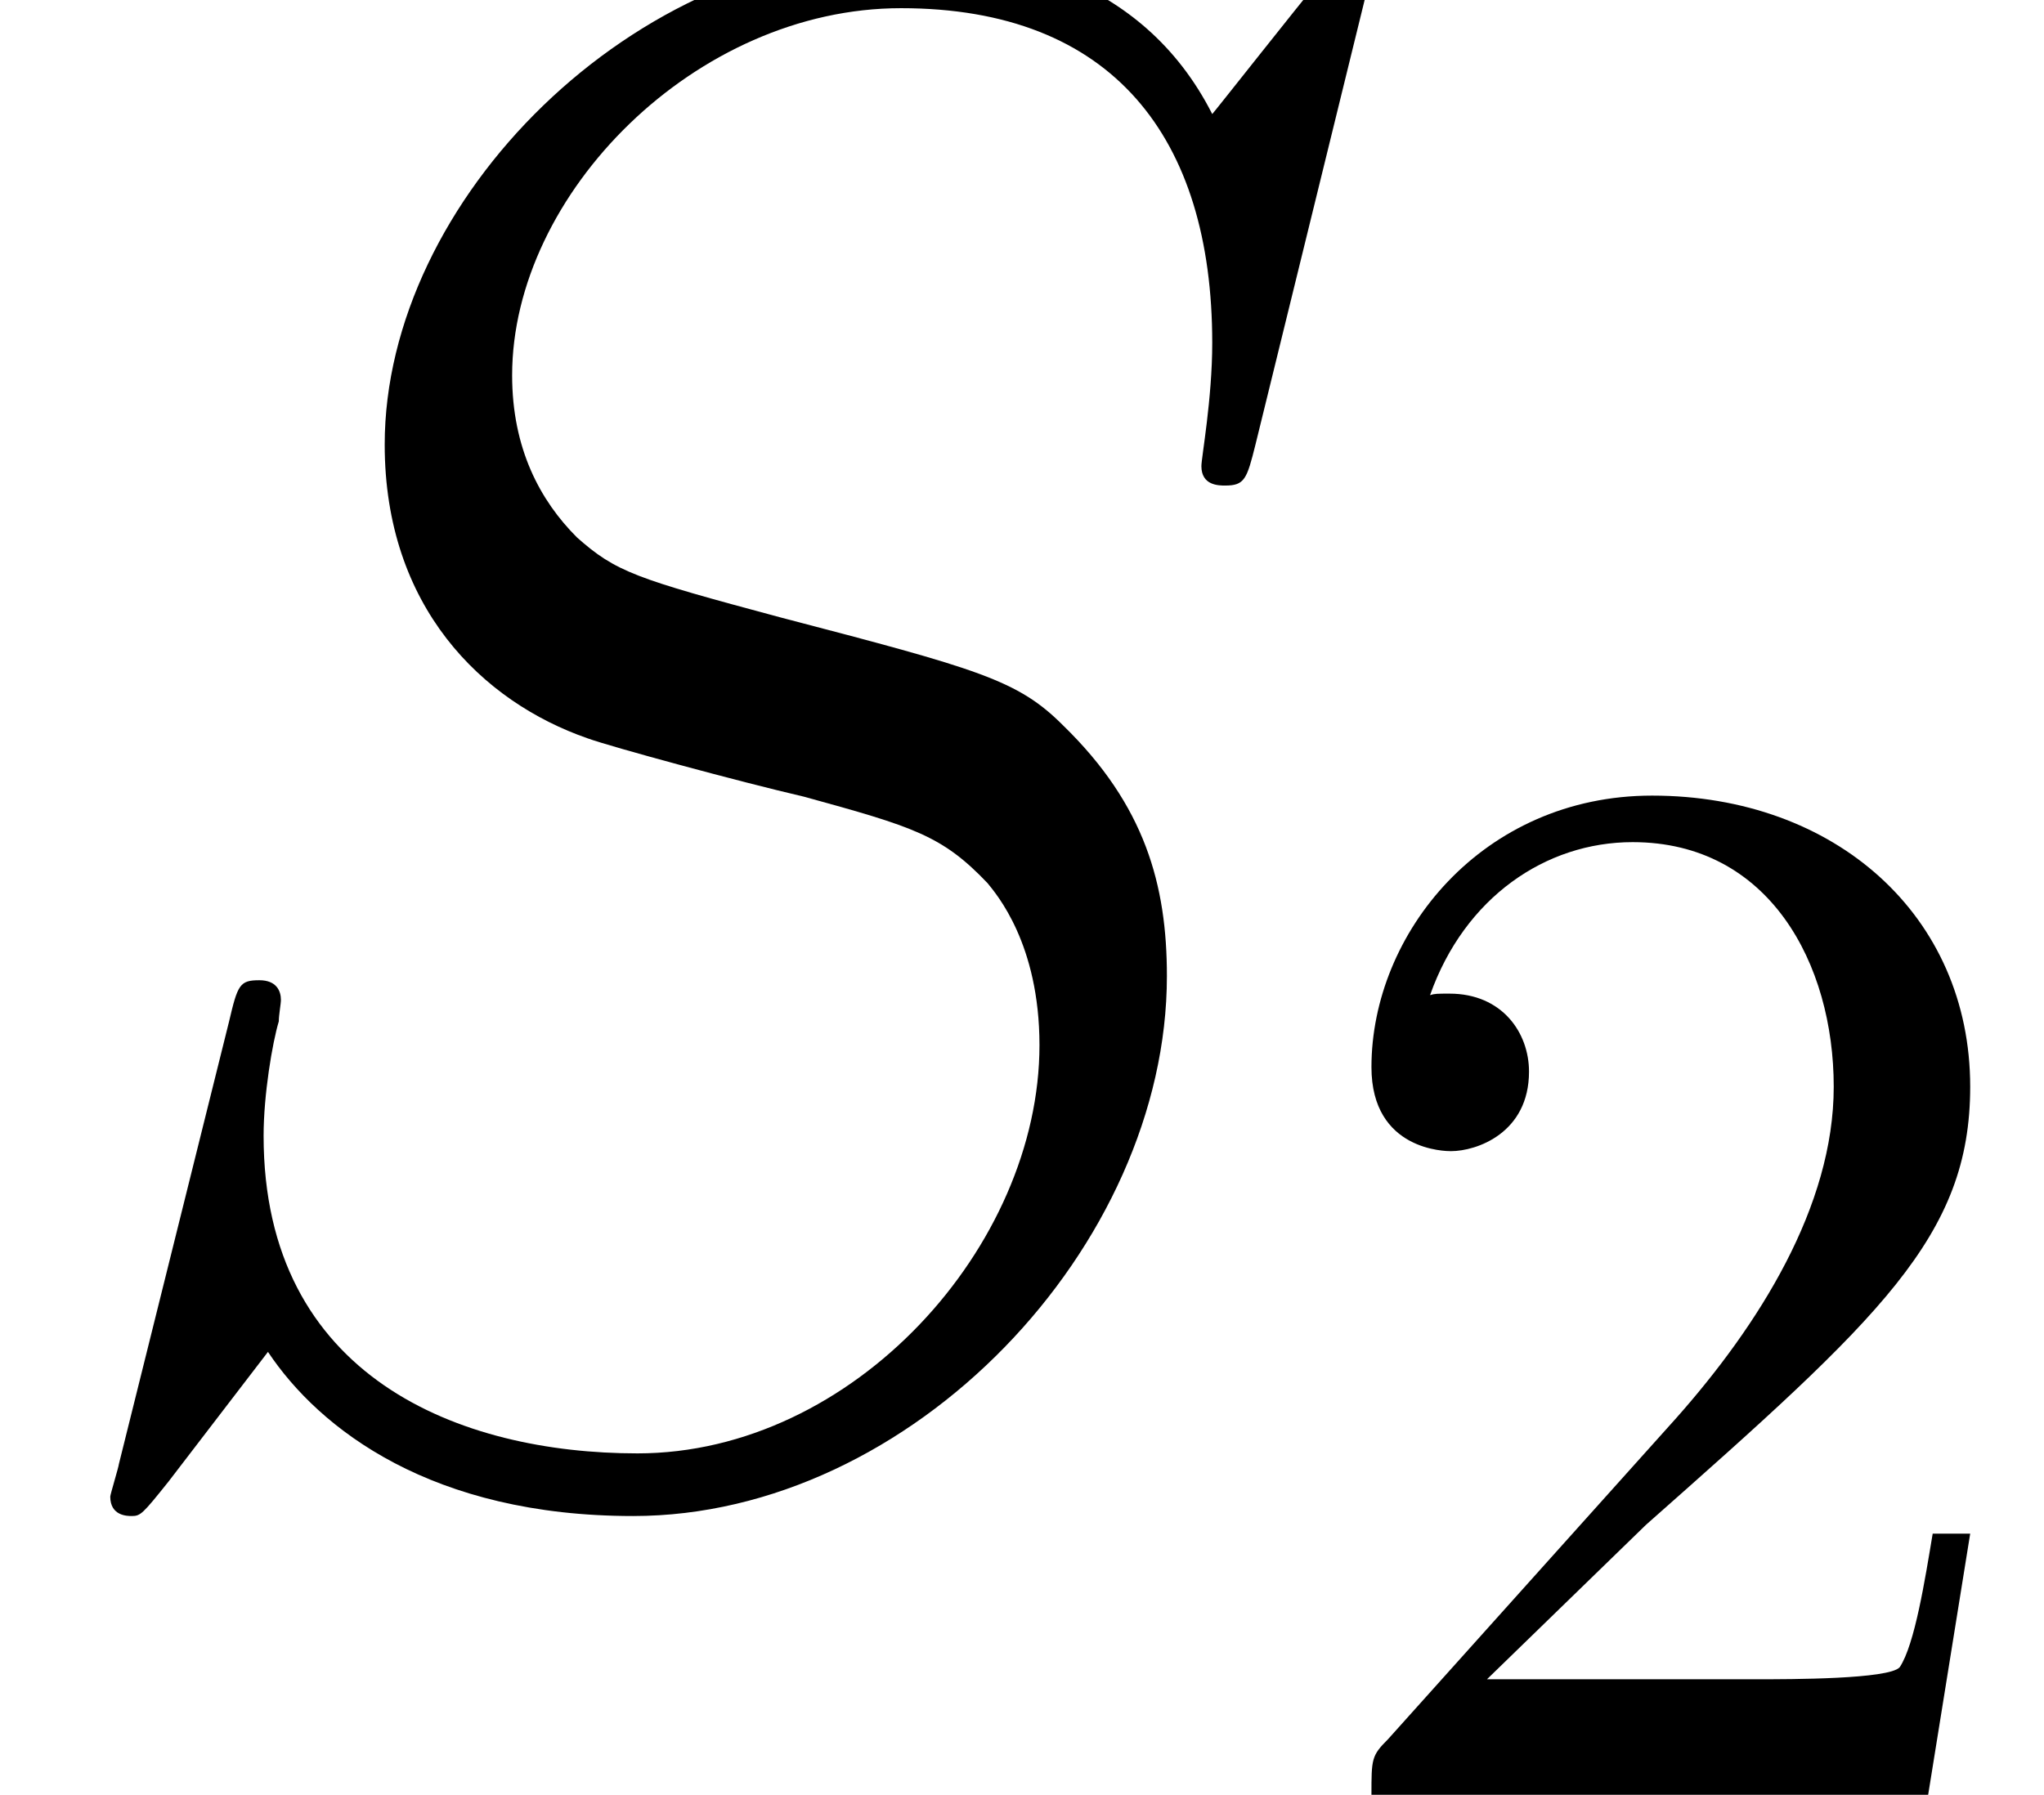
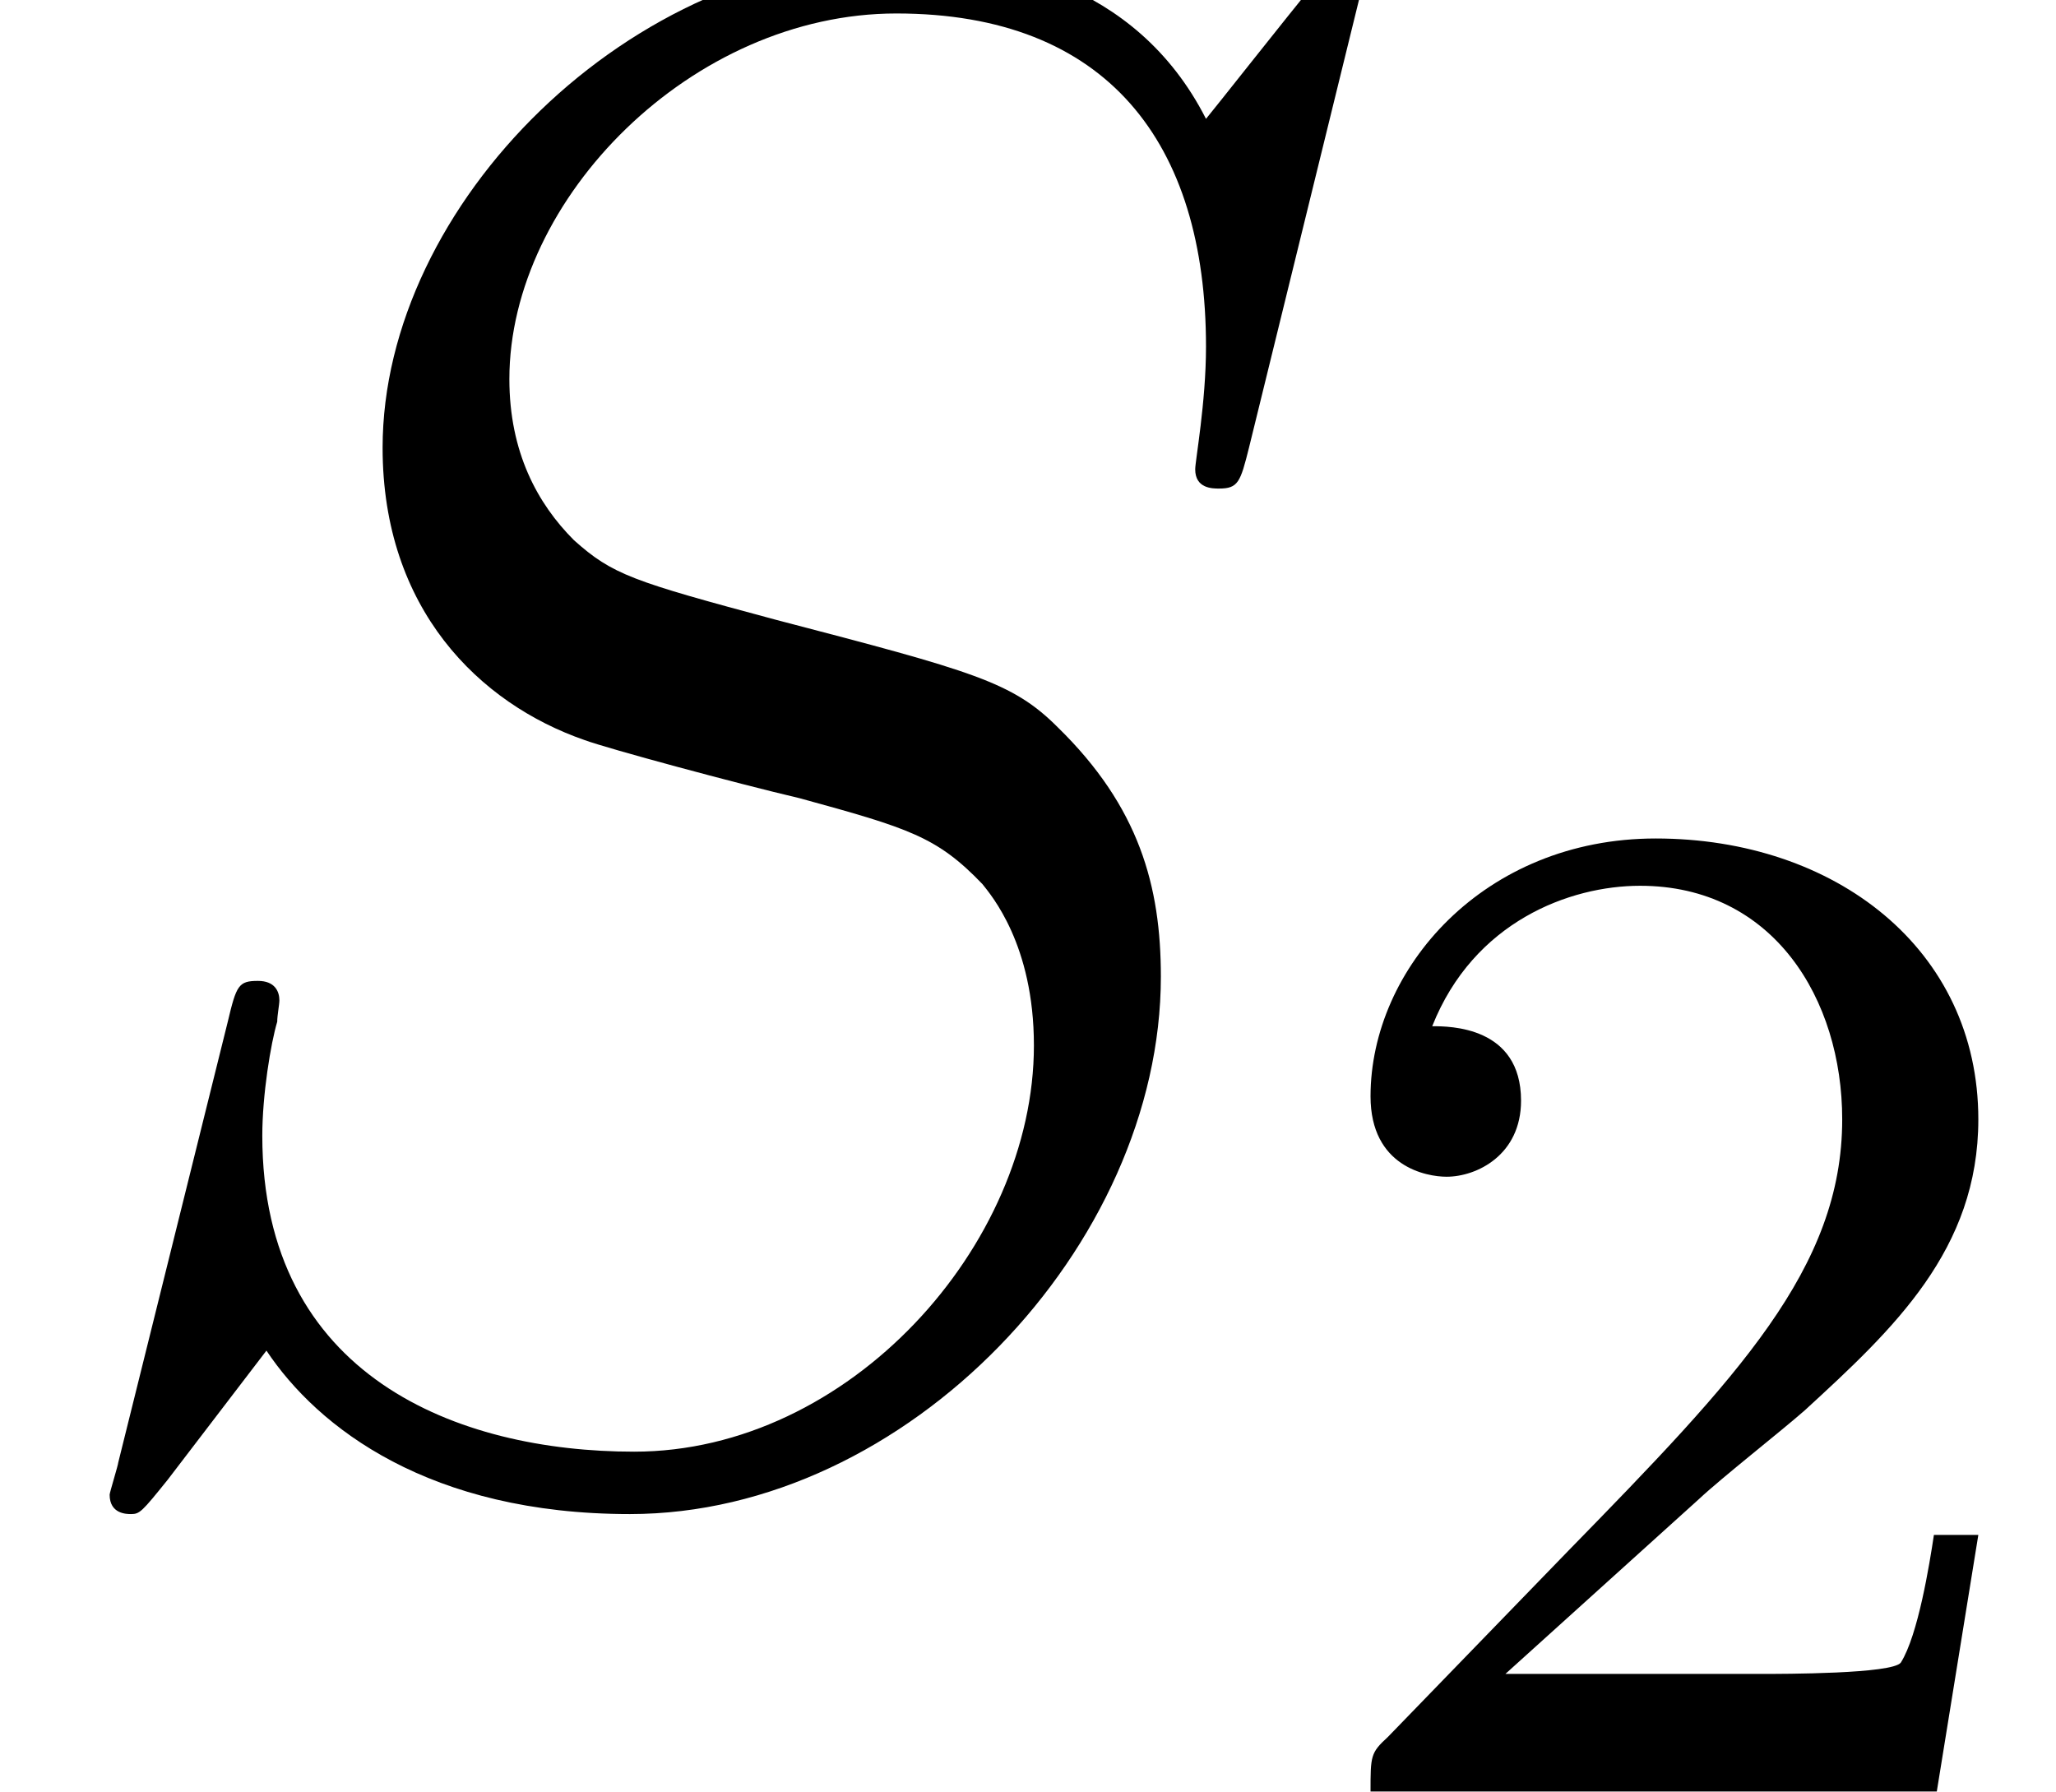
- <svg xmlns="http://www.w3.org/2000/svg" xmlns:xlink="http://www.w3.org/1999/xlink" height="17.878pt" version="1.1" viewBox="226.066 85.875 13.57 11.918" width="20.355pt">
+ <svg xmlns="http://www.w3.org/2000/svg" xmlns:xlink="http://www.w3.org/1999/xlink" version="1.1" width="12.92pt" height="11.258pt" viewBox="-.239 -.244 12.92 11.258">
  <defs>
-     <path d="M9.11 -9.971C9.11 -10.1 9.009 -10.1 8.981 -10.1C8.923 -10.1 8.909 -10.085 8.737 -9.87C8.651 -9.77 8.063 -9.024 8.048 -9.009C7.575 -9.942 6.628 -10.1 6.025 -10.1C4.203 -10.1 2.554 -8.436 2.554 -6.814C2.554 -5.738 3.199 -5.107 3.902 -4.863C4.06 -4.806 4.906 -4.576 5.337 -4.476C6.068 -4.275 6.255 -4.218 6.556 -3.902C6.614 -3.83 6.901 -3.5 6.901 -2.826C6.901 -1.492 5.667 -0.115 4.232 -0.115C3.056 -0.115 1.75 -0.617 1.75 -2.224C1.75 -2.496 1.808 -2.841 1.851 -2.984C1.851 -3.027 1.865 -3.099 1.865 -3.127C1.865 -3.185 1.836 -3.257 1.722 -3.257C1.592 -3.257 1.578 -3.228 1.521 -2.984L0.789 -0.043C0.789 -0.029 0.732 0.158 0.732 0.172C0.732 0.301 0.846 0.301 0.875 0.301C0.933 0.301 0.947 0.287 1.119 0.072L1.779 -0.789C2.123 -0.273 2.869 0.301 4.203 0.301C6.054 0.301 7.747 -1.492 7.747 -3.285C7.747 -3.888 7.603 -4.419 7.058 -4.949C6.757 -5.251 6.499 -5.322 5.179 -5.667C4.218 -5.925 4.089 -5.968 3.83 -6.198C3.587 -6.441 3.4 -6.786 3.4 -7.274C3.4 -8.479 4.619 -9.712 5.982 -9.712C7.388 -9.712 8.048 -8.852 8.048 -7.489C8.048 -7.116 7.976 -6.728 7.976 -6.671C7.976 -6.542 8.091 -6.542 8.134 -6.542C8.263 -6.542 8.278 -6.585 8.335 -6.814L9.11 -9.971Z" id="g0-83" />
-     <path d="M1.265 -0.767L2.321 -1.793C3.875 -3.168 4.473 -3.706 4.473 -4.702C4.473 -5.838 3.577 -6.635 2.361 -6.635C1.235 -6.635 0.498 -5.719 0.498 -4.832C0.498 -4.274 0.996 -4.274 1.026 -4.274C1.196 -4.274 1.544 -4.394 1.544 -4.802C1.544 -5.061 1.365 -5.32 1.016 -5.32C0.936 -5.32 0.917 -5.32 0.887 -5.31C1.116 -5.958 1.654 -6.326 2.232 -6.326C3.138 -6.326 3.567 -5.519 3.567 -4.702C3.567 -3.905 3.068 -3.118 2.521 -2.501L0.608 -0.369C0.498 -0.259 0.498 -0.239 0.498 0H4.194L4.473 -1.734H4.224C4.174 -1.435 4.105 -0.996 4.005 -0.847C3.935 -0.767 3.278 -0.767 3.059 -0.767H1.265Z" id="g1-50" />
+     <path id="g1-50" d="M2.248-1.626C2.375-1.745 2.71-2.008 2.837-2.12C3.332-2.574 3.802-3.013 3.802-3.738C3.802-4.686 3.005-5.3 2.008-5.3C1.052-5.3 .422-4.575 .422-3.866C.422-3.475 .733-3.419 .845-3.419C1.012-3.419 1.259-3.539 1.259-3.842C1.259-4.256 .861-4.256 .765-4.256C.996-4.838 1.53-5.037 1.921-5.037C2.662-5.037 3.045-4.407 3.045-3.738C3.045-2.909 2.463-2.303 1.522-1.339L.518-.303C.422-.215 .422-.199 .422 0H3.571L3.802-1.427H3.555C3.531-1.267 3.467-.869 3.371-.717C3.324-.654 2.718-.654 2.59-.654H1.172L2.248-1.626Z" />
+     <path id="g0-83" d="M7.592-8.309C7.592-8.416 7.508-8.416 7.484-8.416C7.436-8.416 7.424-8.404 7.281-8.225C7.209-8.141 6.719-7.52 6.707-7.508C6.312-8.285 5.523-8.416 5.021-8.416C3.503-8.416 2.128-7.03 2.128-5.679C2.128-4.782 2.666-4.256 3.252-4.053C3.383-4.005 4.089-3.814 4.447-3.73C5.057-3.563 5.212-3.515 5.464-3.252C5.511-3.192 5.75-2.917 5.75-2.355C5.75-1.243 4.722-.096 3.527-.096C2.546-.096 1.459-.514 1.459-1.853C1.459-2.08 1.506-2.367 1.542-2.487C1.542-2.523 1.554-2.582 1.554-2.606C1.554-2.654 1.53-2.714 1.435-2.714C1.327-2.714 1.315-2.69 1.267-2.487L.658-.036C.658-.024 .61 .132 .61 .143C.61 .251 .705 .251 .729 .251C.777 .251 .789 .239 .933 .06L1.482-.658C1.769-.227 2.391 .251 3.503 .251C5.045 .251 6.456-1.243 6.456-2.738C6.456-3.24 6.336-3.682 5.882-4.125C5.631-4.376 5.416-4.435 4.316-4.722C3.515-4.937 3.407-4.973 3.192-5.165C2.989-5.368 2.833-5.655 2.833-6.061C2.833-7.066 3.85-8.094 4.985-8.094C6.157-8.094 6.707-7.376 6.707-6.241C6.707-5.93 6.647-5.607 6.647-5.559C6.647-5.452 6.743-5.452 6.779-5.452C6.886-5.452 6.898-5.487 6.946-5.679L7.592-8.309Z" />
  </defs>
-   <g id="page1">
-     <use x="226.066" xlink:href="#g0-83" y="95.641" />
-     <use x="234.673" xlink:href="#g1-50" y="97.793" />
+   <g id="page1" transform="matrix(1.13 0 0 1.13 -63.98604 -65.314)">
+     <use x="56.413" y="65.753" xlink:href="#g0-83" />
+     <use x="63.613" y="67.547" xlink:href="#g1-50" />
  </g>
</svg>
